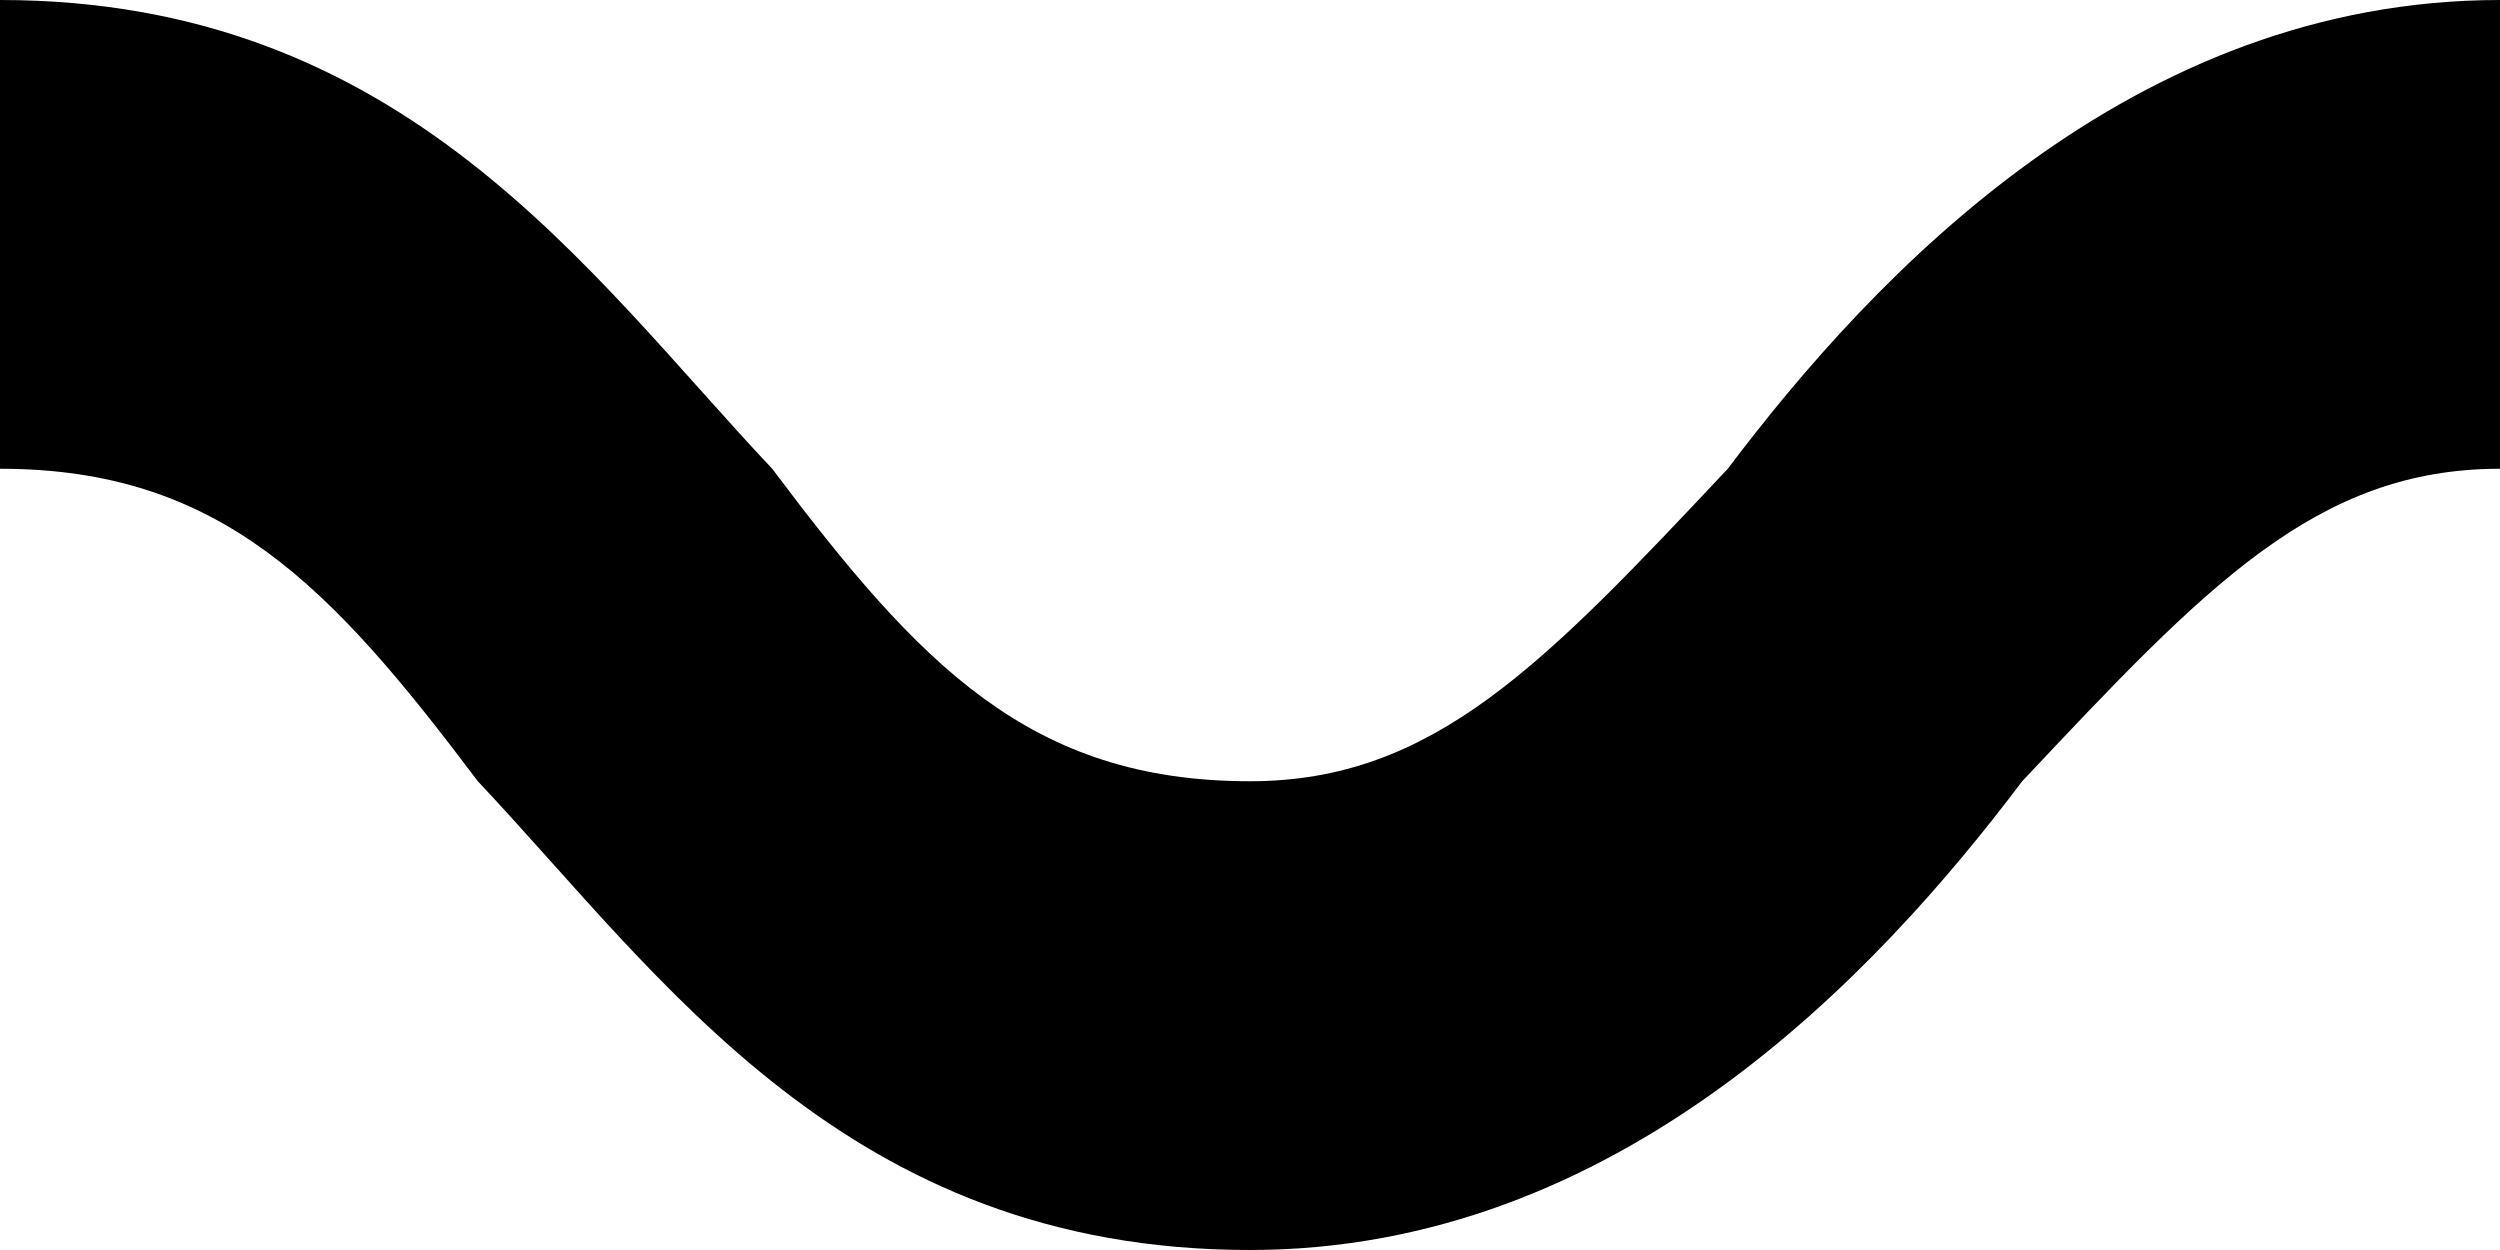
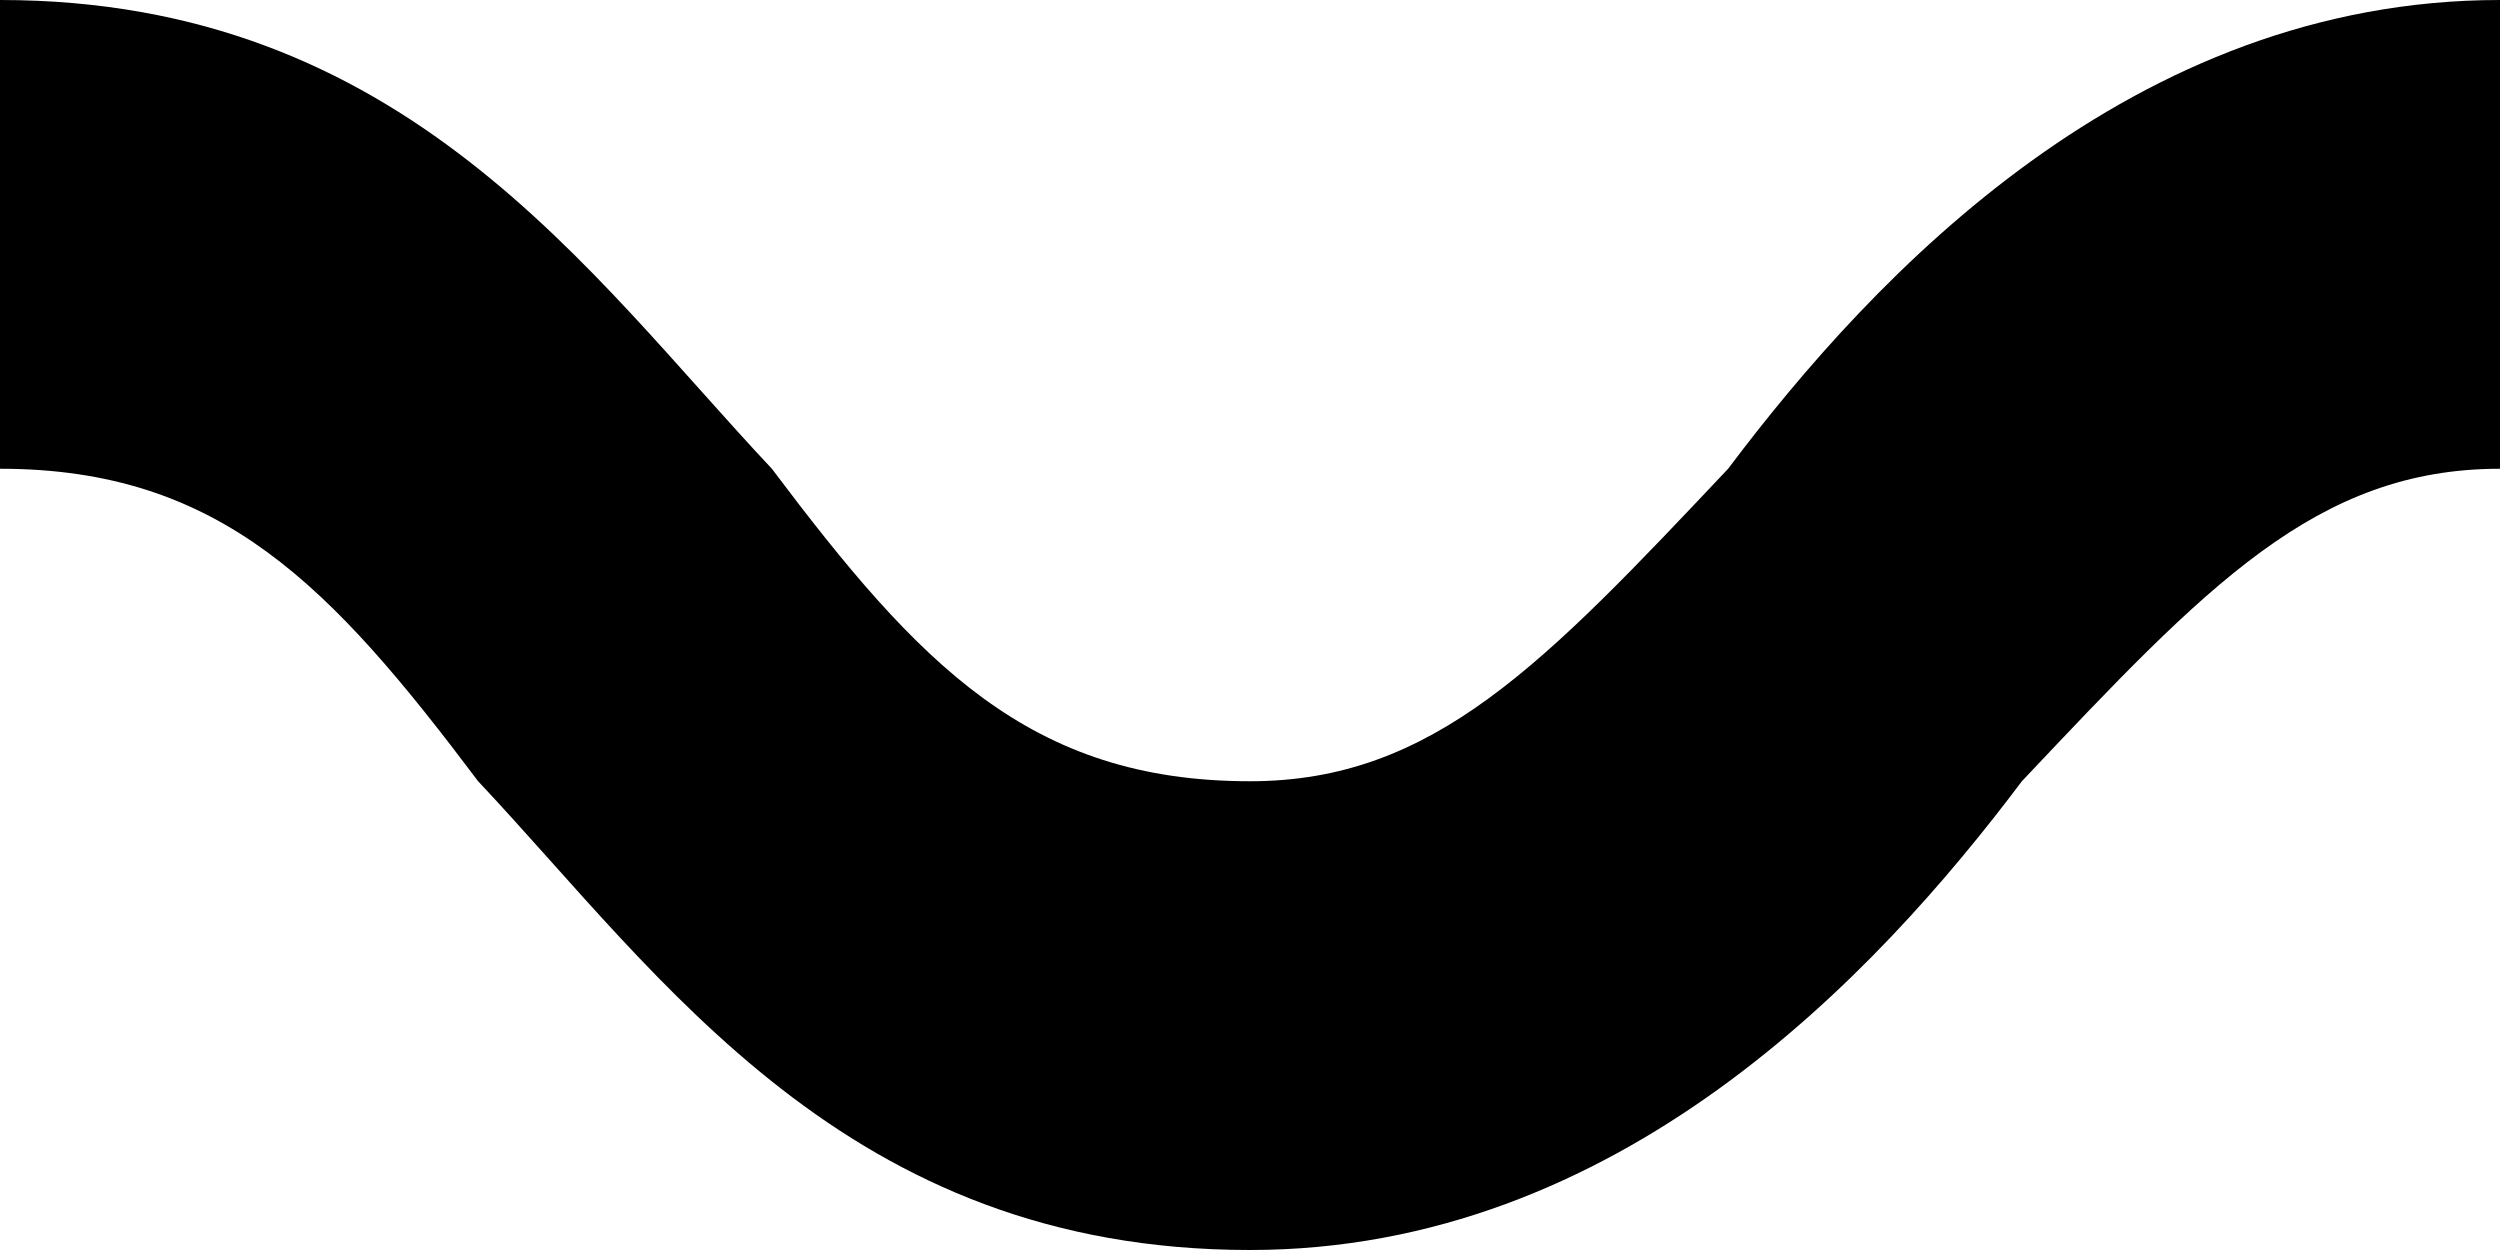
- <svg xmlns="http://www.w3.org/2000/svg" width="8px" height="4px" viewBox="0 0 8 4" version="1.1">
-   <g stroke="none" stroke-width="1" fill="currentColor" fill-rule="evenodd">
-     <path d="M8,1.5 C7.412,1.5 7.059,1.875 6.471,2.5 C6,3.125 5.176,4 4,4 C2.706,4 2.118,3.125 1.529,2.5 C1.059,1.875 0.706,1.5 2.93098879e-14,1.5 L2.93098879e-14,0 C1.294,0 1.882,0.875 2.471,1.5 C2.941,2.125 3.294,2.5 4,2.5 C4.588,2.5 4.941,2.125 5.529,1.5 C6,0.875 6.824,0 8,0 C8,0.986 8,0 8,1.5 L8,1.5 Z" />
-   </g>
+ <svg xmlns="http://www.w3.org/2000/svg" width="8" height="4" viewBox="0 0 8 4">
+   <path d="M8 1.5c-.588 0-.94.375-1.53 1C6 3.125 5.177 4 4 4c-1.294 0-1.882-.875-2.47-1.5-.47-.625-.824-1-1.53-1V0c1.294 0 1.882.875 2.47 1.5.47.625.824 1 1.53 1 .588 0 .94-.375 1.53-1C6 .875 6.823 0 8 0v1.5z" fill="currentColor" fill-rule="evenodd" />
</svg>
